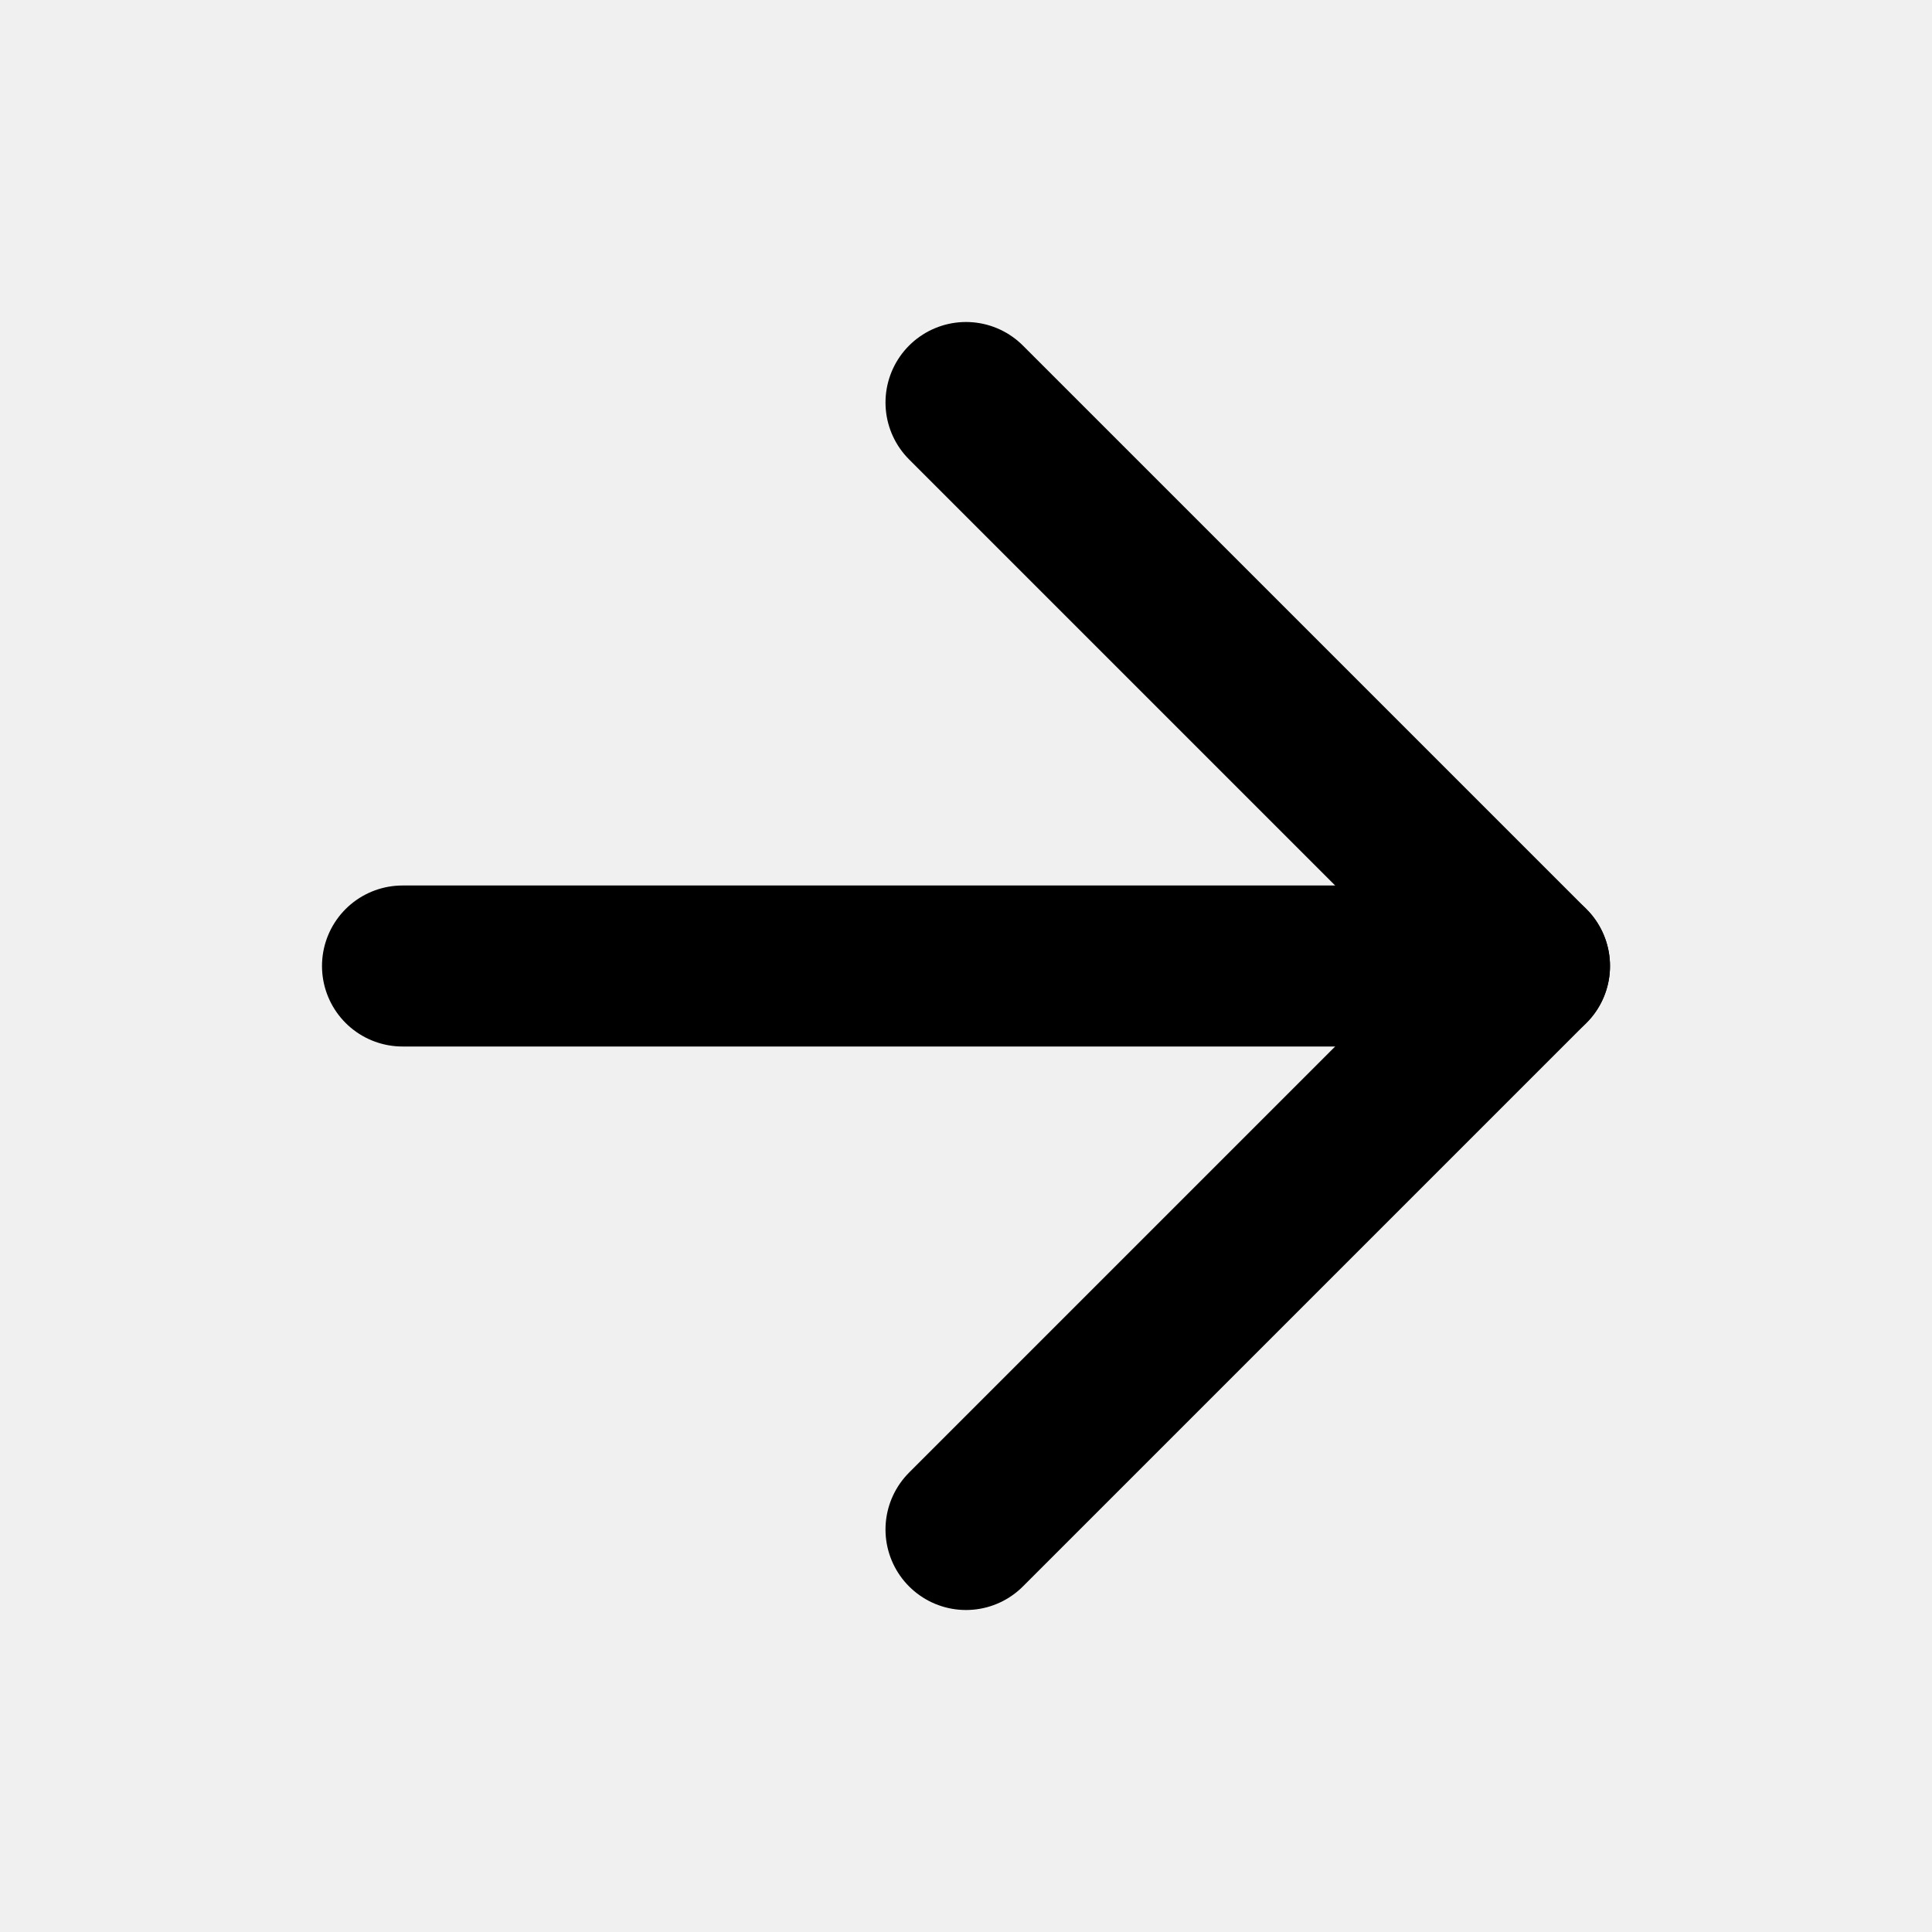
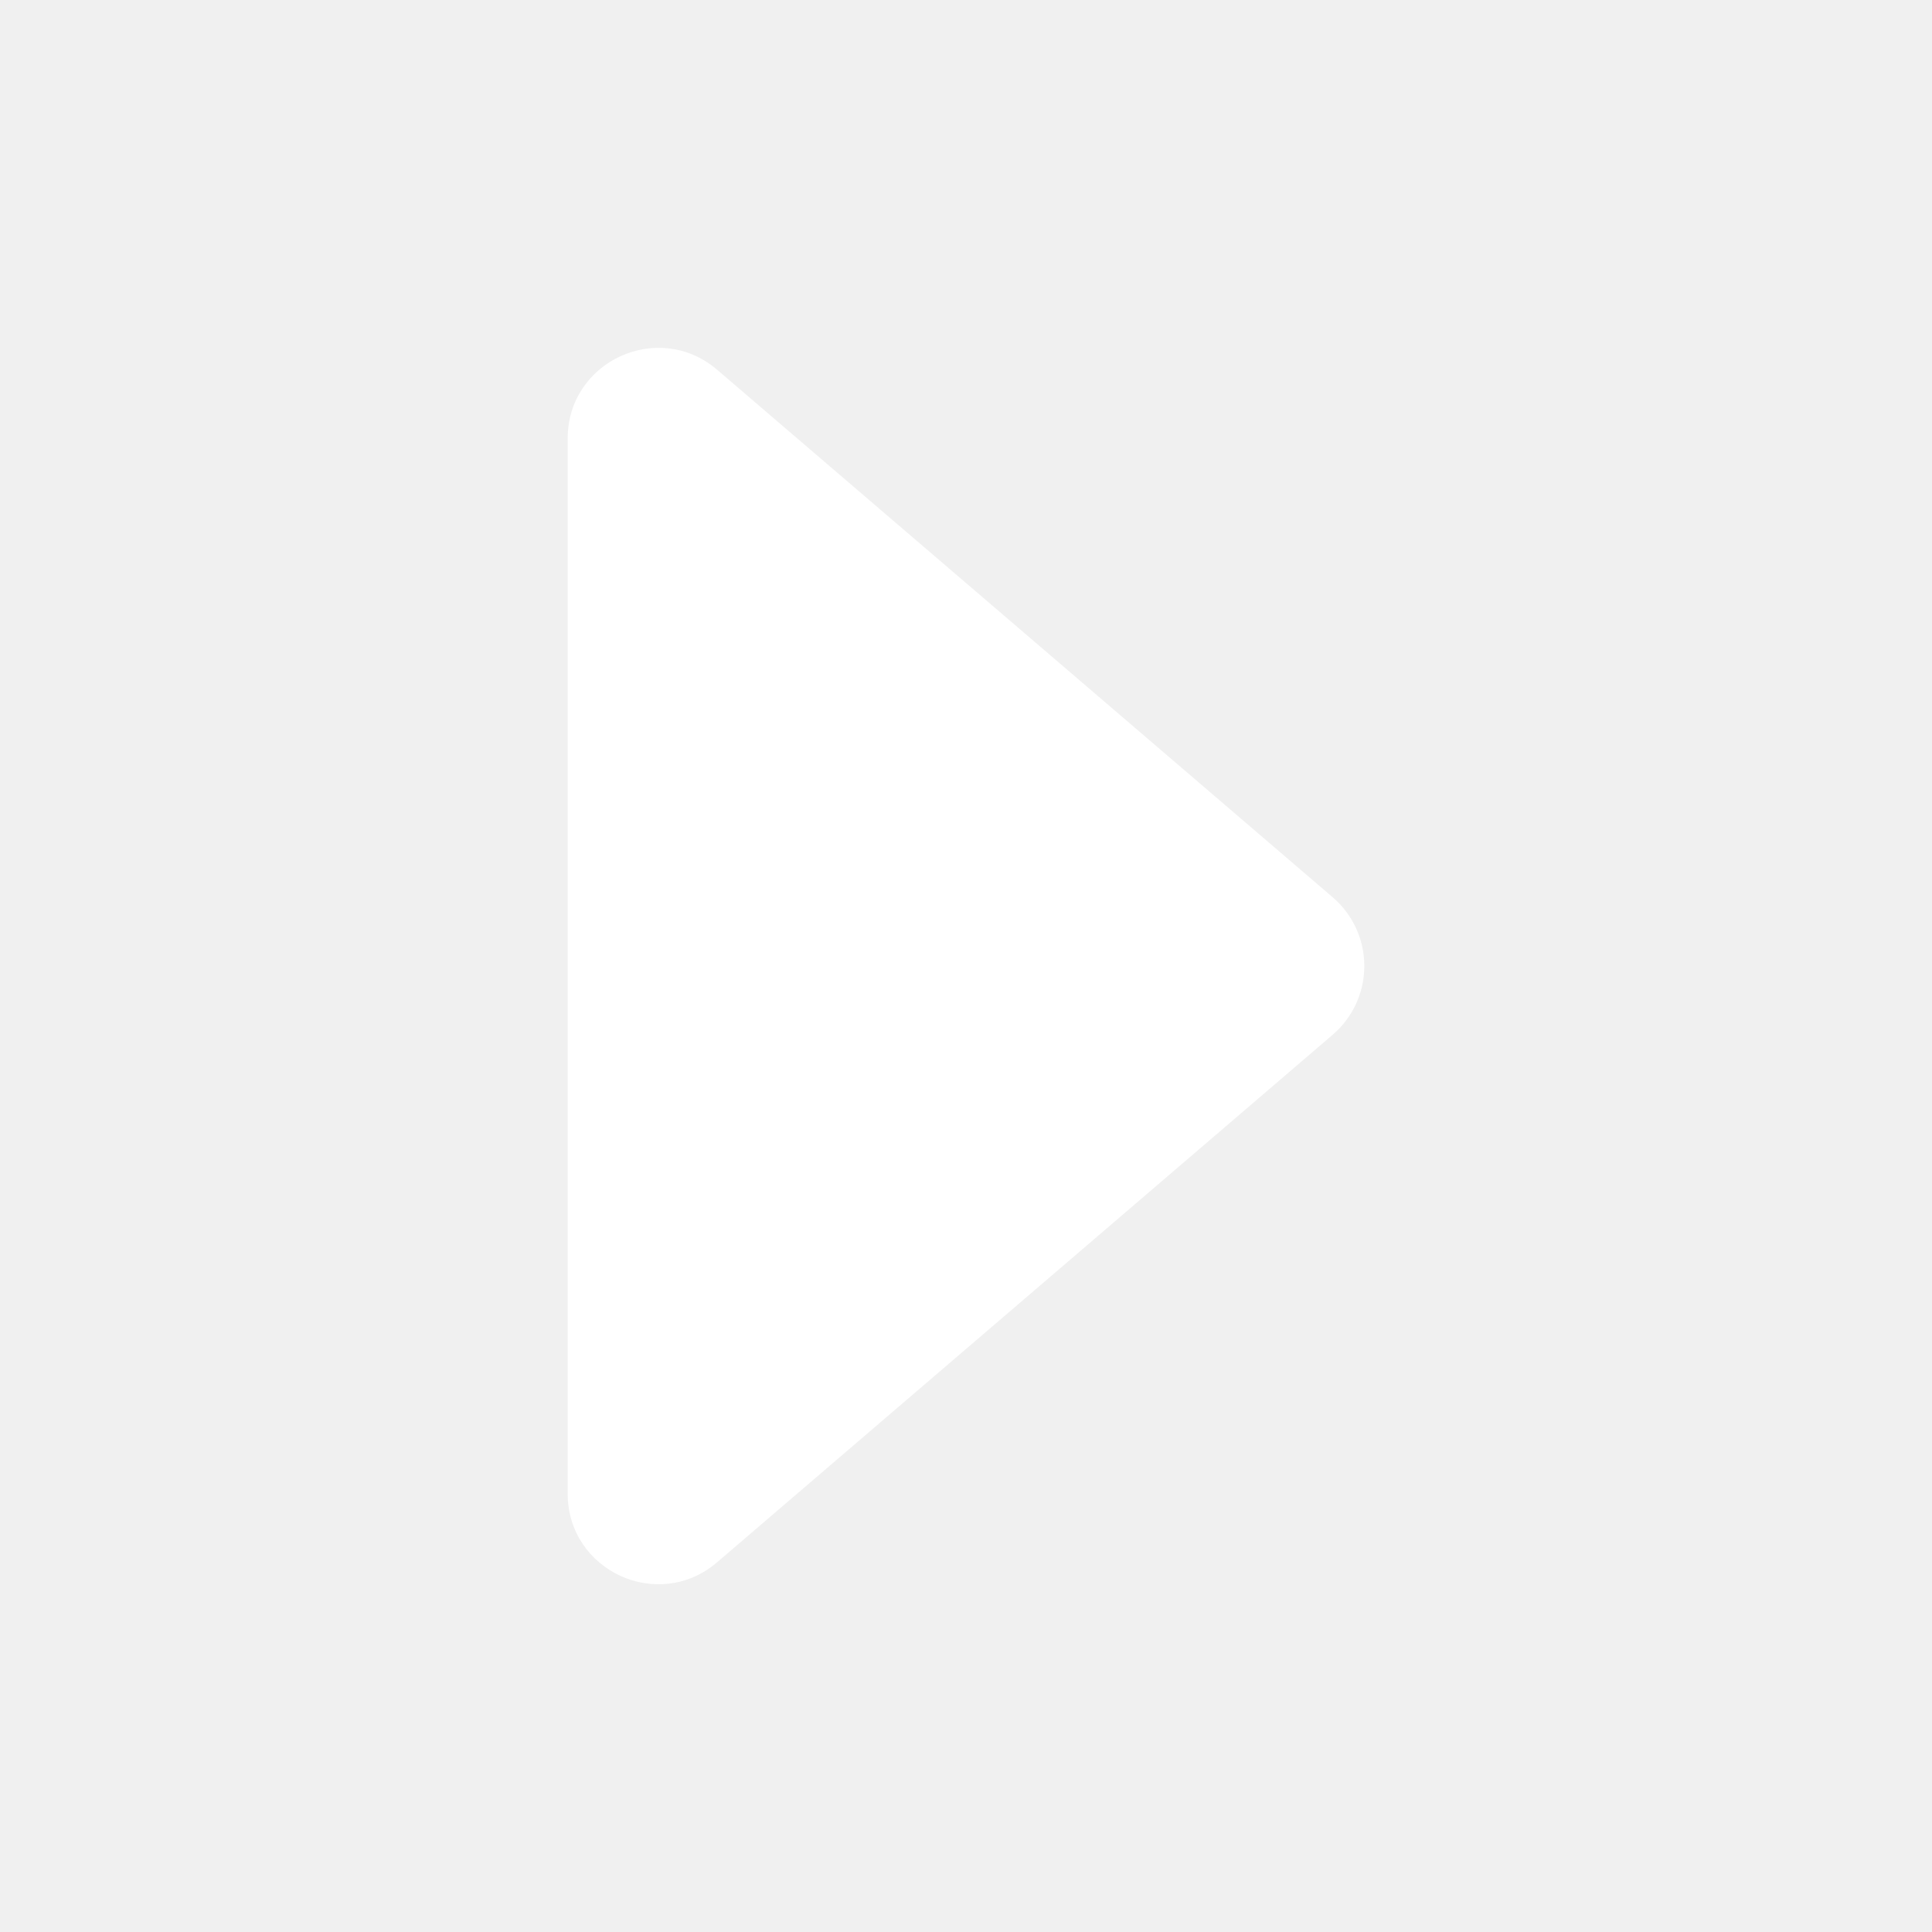
- <svg xmlns="http://www.w3.org/2000/svg" width="24" height="24" viewBox="0 0 24 24" fill="none" stroke="currentColor" stroke-width="2" stroke-linecap="round" stroke-linejoin="round" class="feather feather-arrow-right">
-   <line x1="5" y1="12" x2="19" y2="12" />
-   <polyline points="12 5 19 12 12 19" />
+ <svg xmlns="http://www.w3.org/2000/svg" class="ionicon" fill="white" viewBox="0 0 512 512">
+   <path d="M190.06 414l163.12-139.78a24 24 0 000-36.44L190.06 98c-15.57-13.34-39.62-2.28-39.62 18.22v279.6c0 20.5 24.05 31.56 39.62 18.18z" />
</svg>
